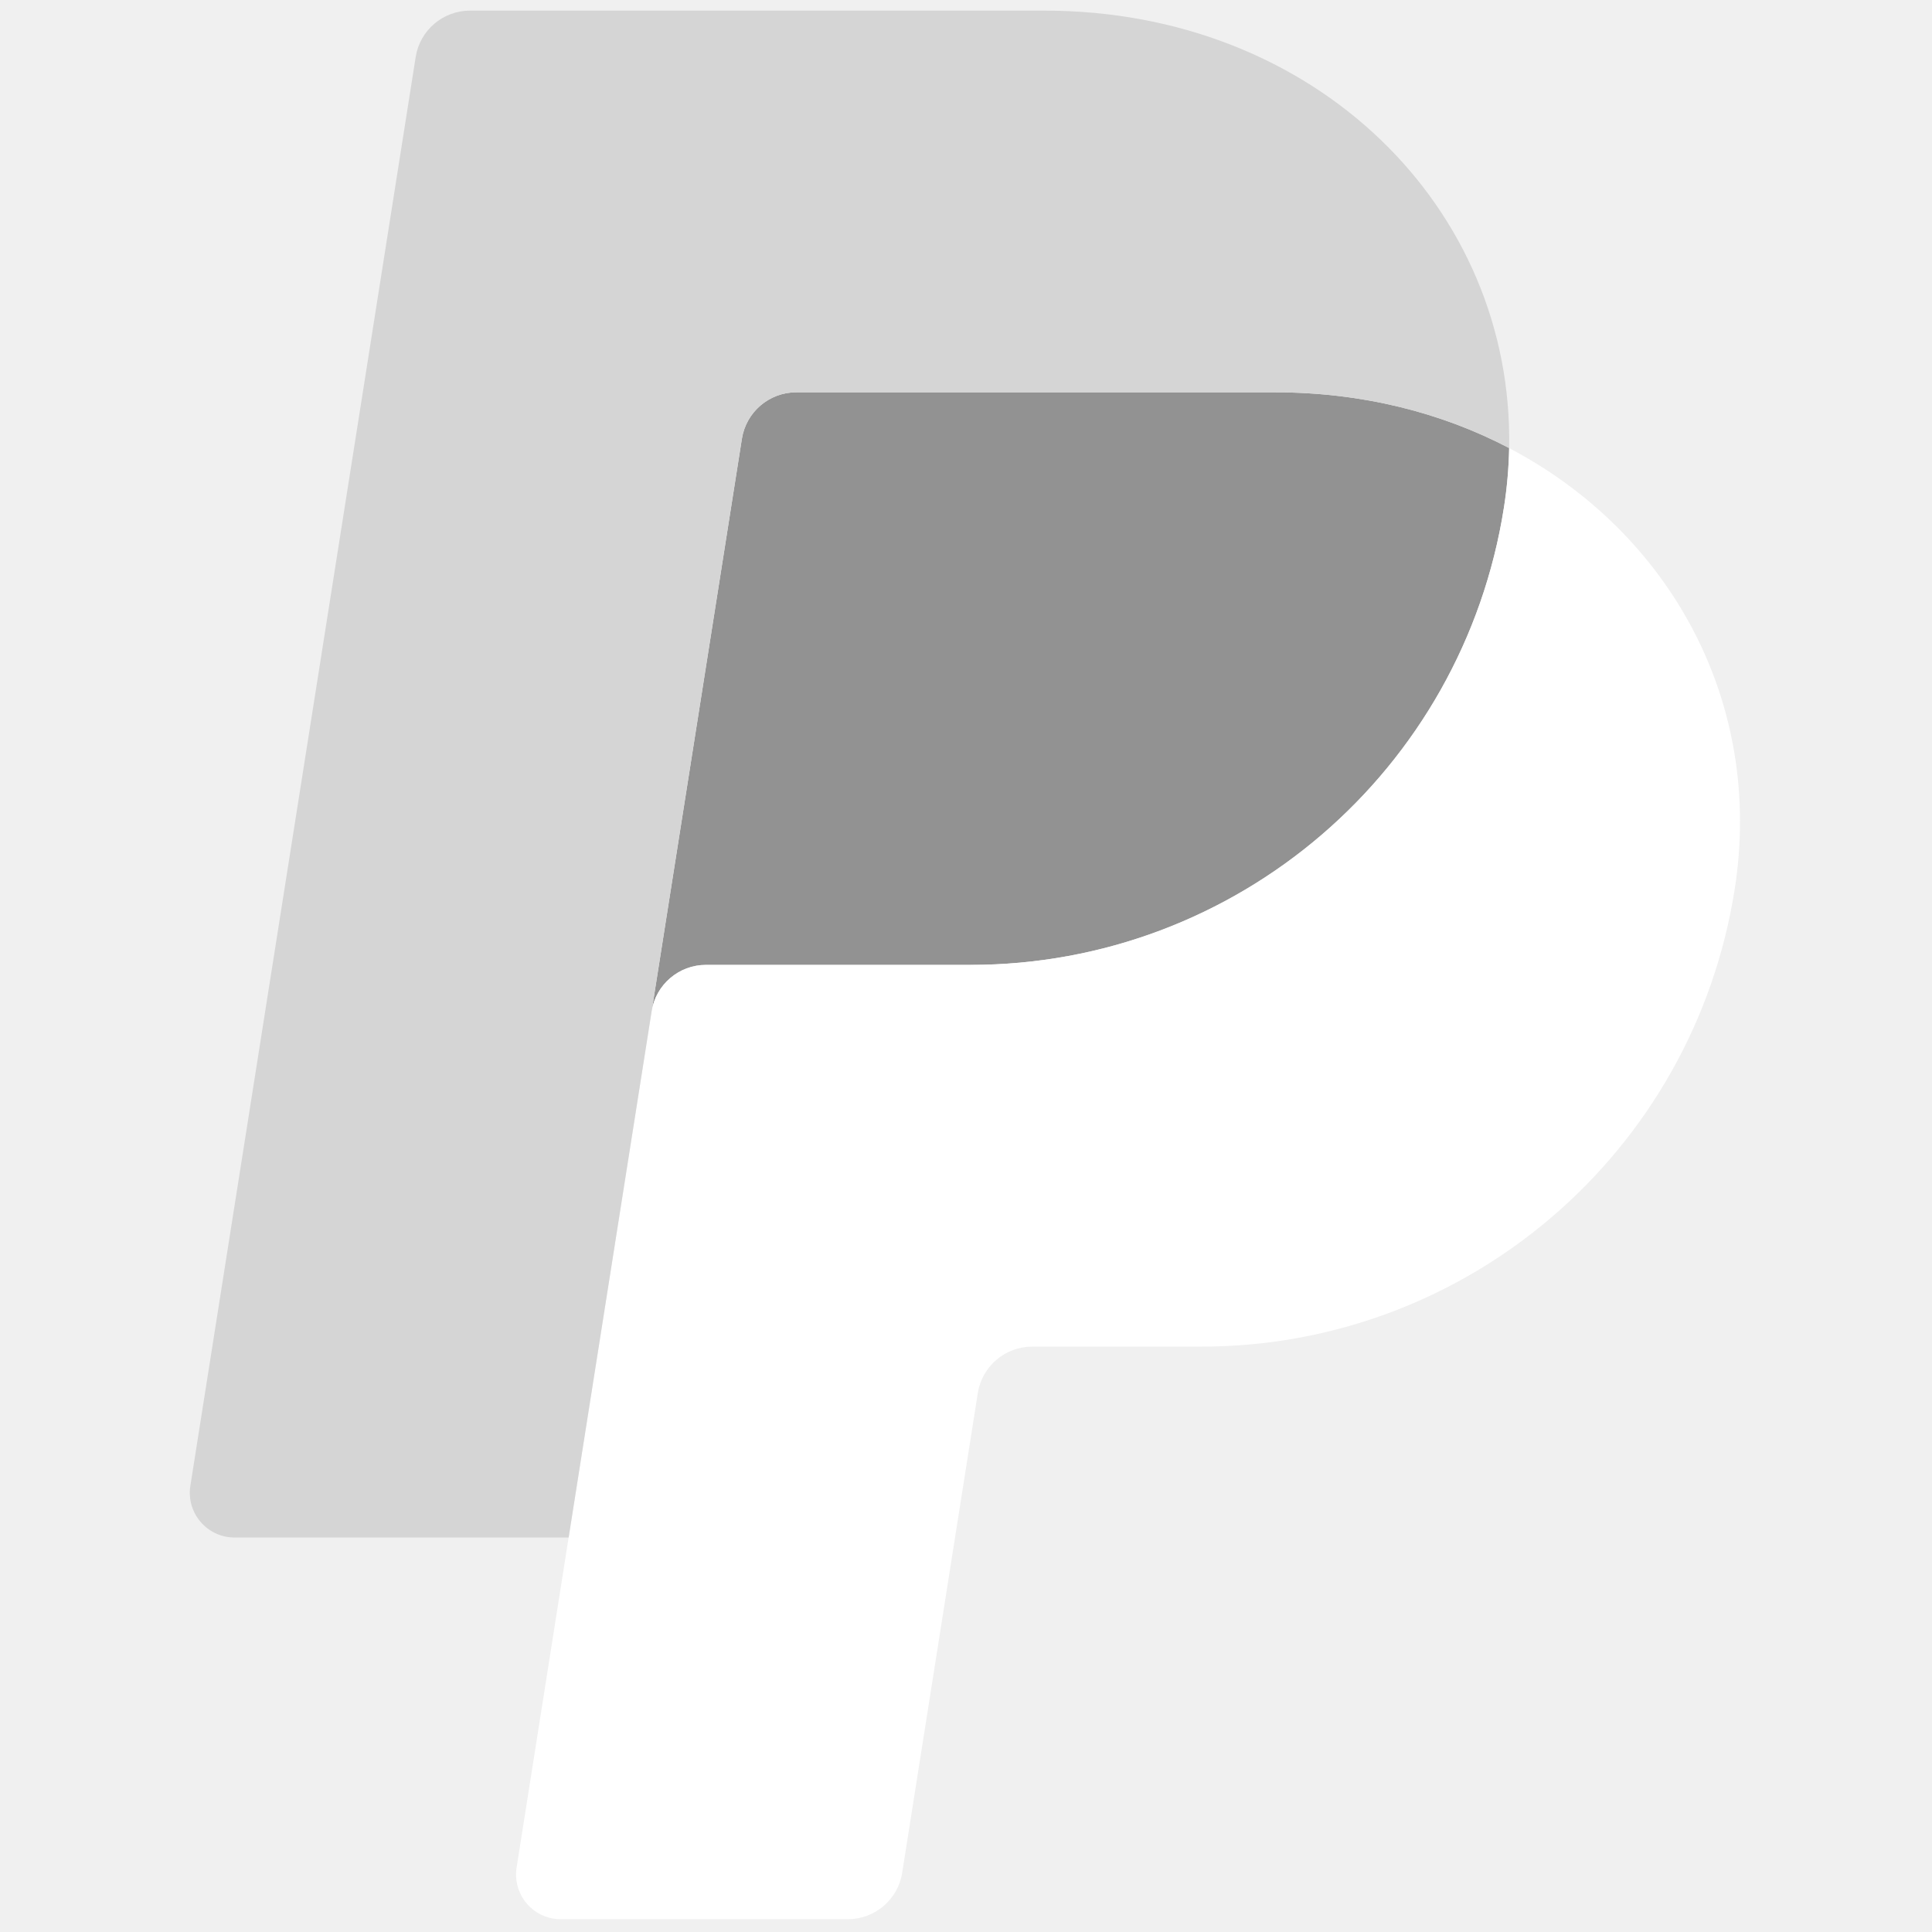
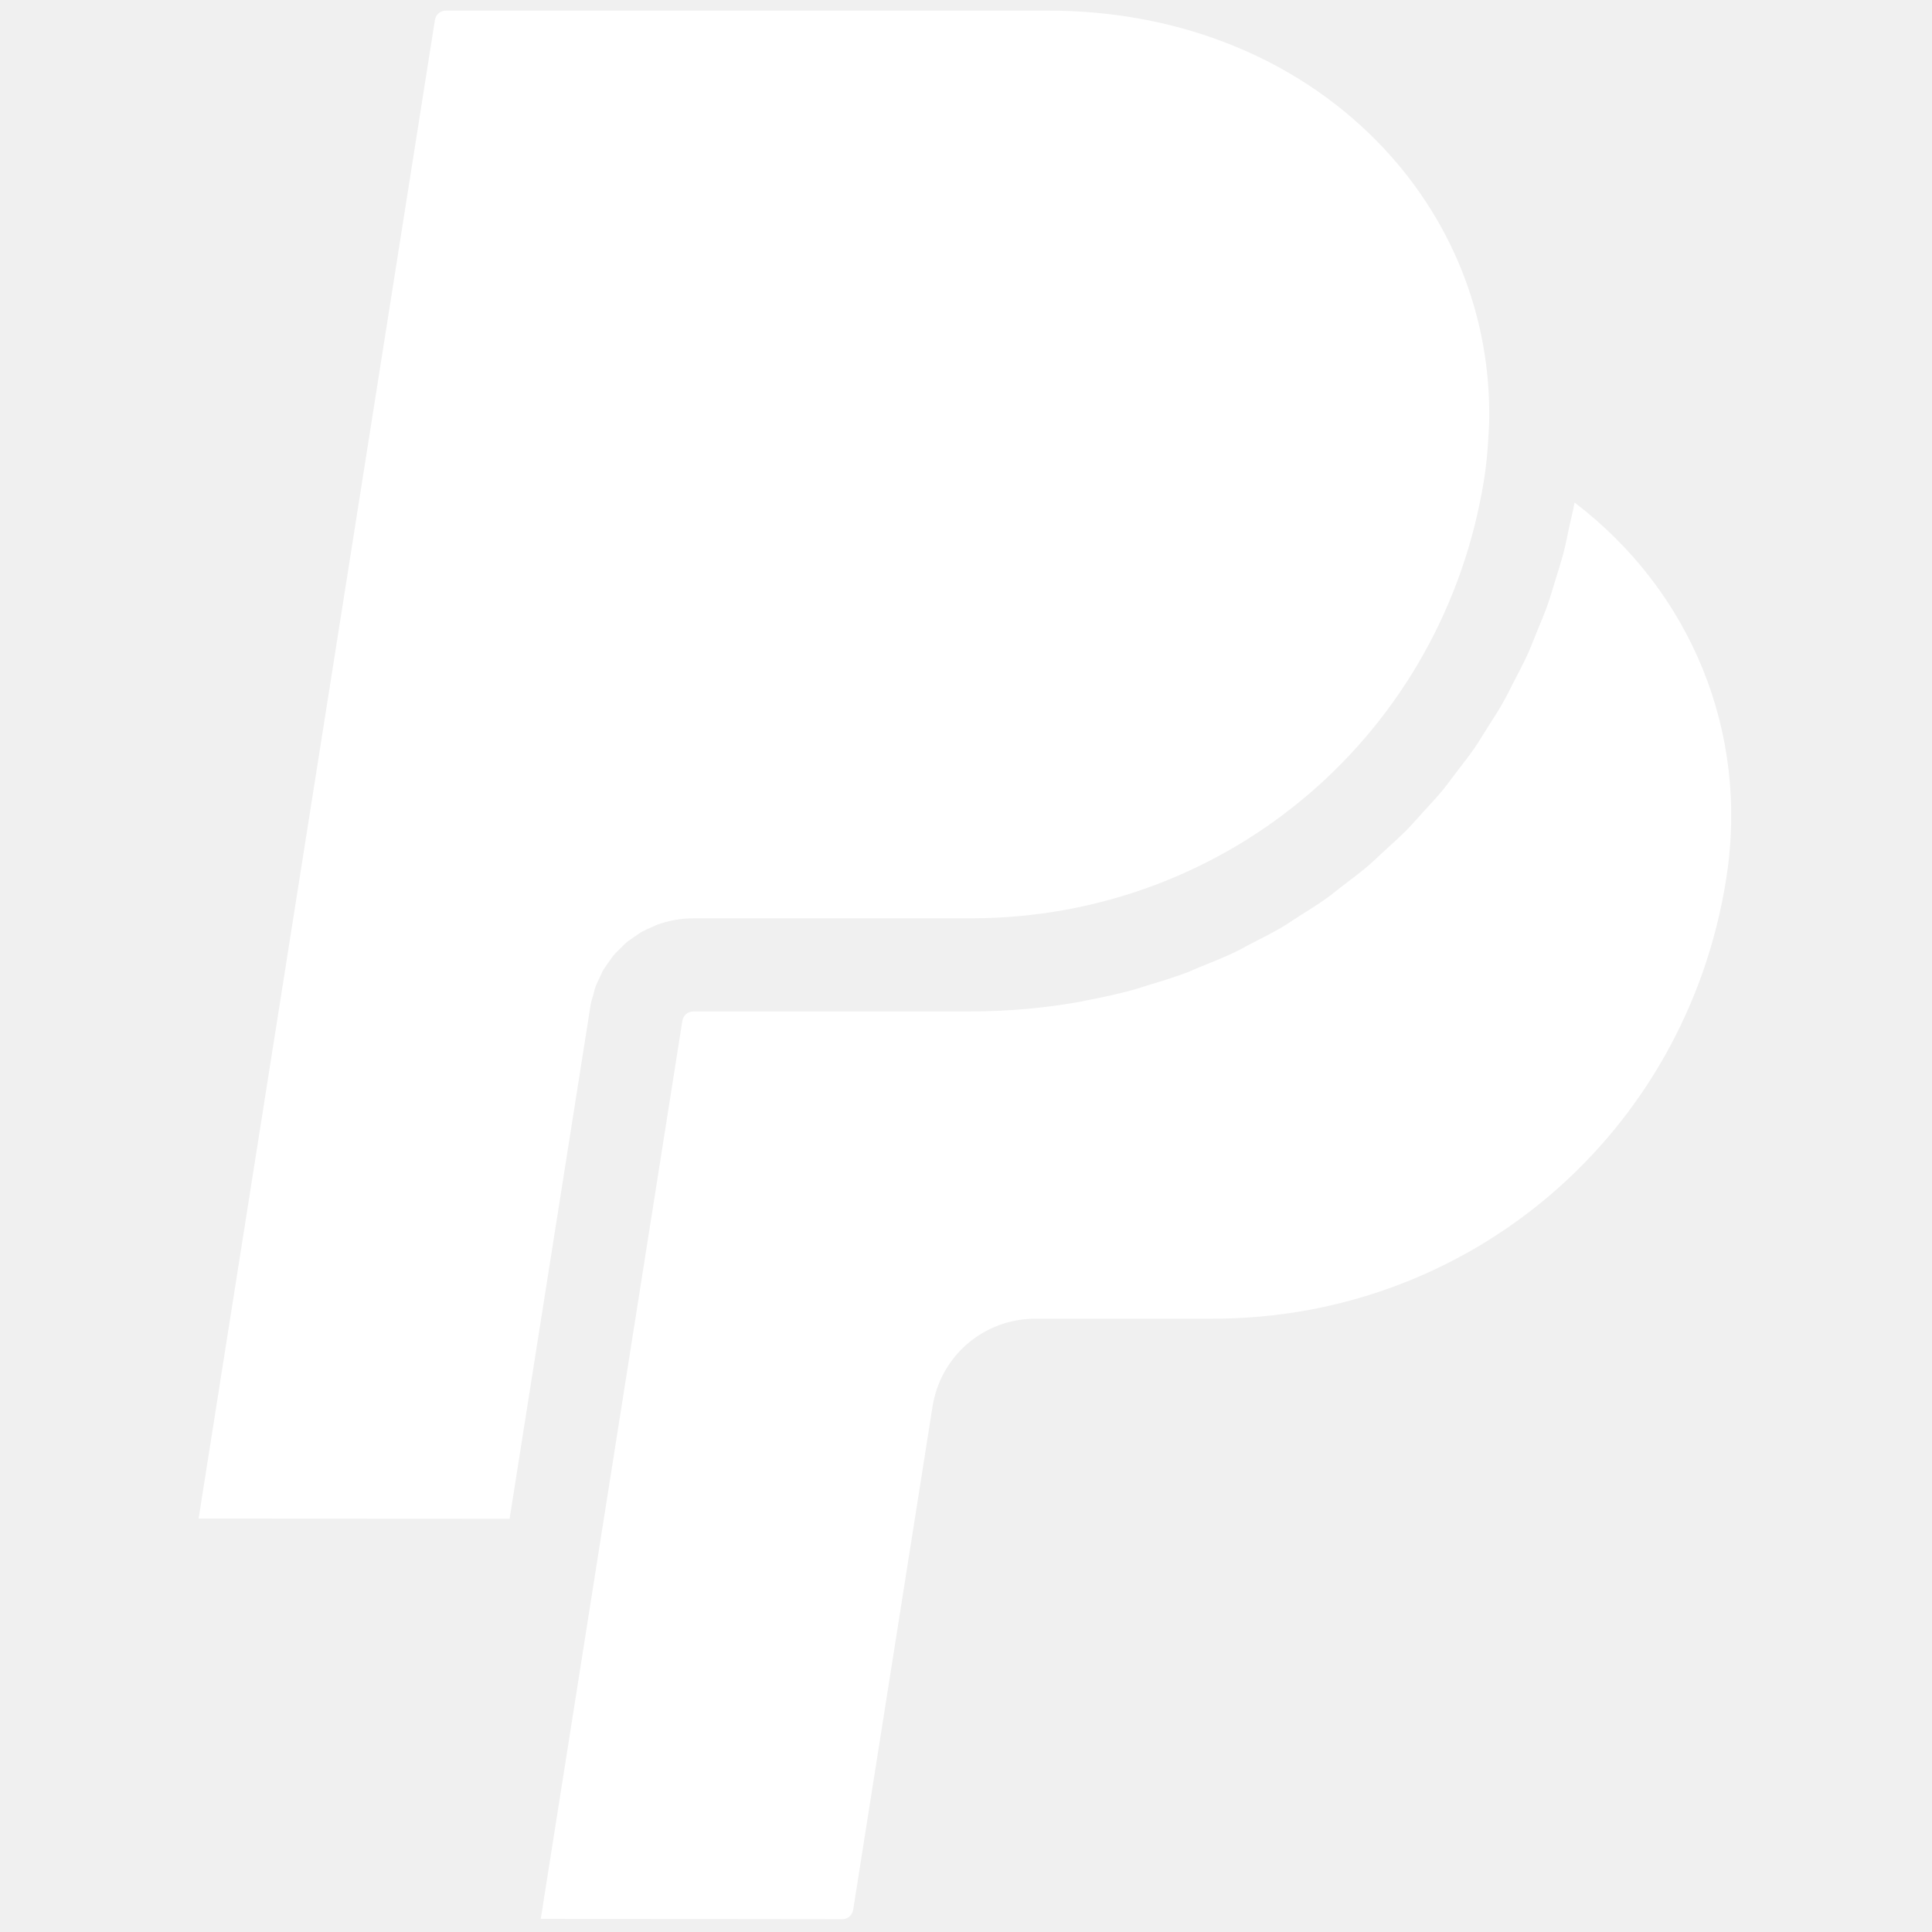
- <svg xmlns="http://www.w3.org/2000/svg" width="256" height="256" viewBox="0 0 256 256">
-   <g id="Gruppe">
-     <path id="Pfad" fill="#929292" stroke="none" d="M 105.506 51.981 C 101.92 51.984 98.866 54.594 98.307 58.135 L 86.344 134.005 C 86.901 130.461 89.955 127.851 93.544 127.851 L 128.598 127.851 C 163.878 127.851 193.813 102.114 199.284 67.239 C 199.691 64.634 199.922 62.007 199.975 59.371 C 191.009 54.67 180.479 51.981 168.939 51.981 L 105.506 51.981 Z" />
-     <path id="path1" fill="#ffffff" stroke="none" d="M 199.97 59.374 C 199.916 62.01 199.686 64.637 199.278 67.242 C 193.807 102.117 163.87 127.854 128.593 127.854 L 93.544 127.854 C 89.958 127.854 86.901 130.461 86.344 134.008 L 75.346 203.727 L 68.453 247.461 C 67.939 250.687 70.139 253.719 73.365 254.234 C 73.674 254.281 73.986 254.307 74.298 254.307 L 112.345 254.307 C 115.931 254.304 118.985 251.693 119.545 248.153 L 129.565 184.588 C 130.127 181.044 133.182 178.434 136.77 178.434 L 159.171 178.434 C 194.451 178.434 224.386 152.697 229.857 117.822 C 233.74 93.069 221.275 70.547 199.97 59.377 L 199.97 59.374 Z" />
-     <path id="path2" fill="#d5d5d5" stroke="none" d="M 62.28 1.407 C 58.694 1.407 55.637 4.014 55.08 7.555 L 25.224 196.881 C 24.659 200.475 27.436 203.727 31.075 203.727 L 75.349 203.727 L 86.342 134.008 L 98.304 58.138 C 98.866 54.594 101.917 51.987 105.503 51.984 L 168.93 51.984 C 180.474 51.984 191.003 54.676 199.967 59.374 C 200.585 27.621 174.385 1.407 138.36 1.407 L 62.28 1.407 Z" />
+ <svg xmlns="http://www.w3.org/2000/svg" version="1.1" width="256" height="256" viewBox="0 0 256 256" xml:space="preserve">
+   <g style="stroke: none; stroke-width: 0; stroke-dasharray: none; stroke-linecap: butt; stroke-linejoin: miter; stroke-miterlimit: 10; fill: none; fill-rule: nonzero; opacity: 1;" transform="translate(1.406593 1.406593) scale(2.81 2.81)">
+     <path d="M 23.529 71.12 L 8.865 71.104 L 20.008 0.442 C 20.048 0.186 20.266 0 20.527 0 h 28.396 c 6.104 0 11.618 2.194 15.526 6.178 c 3.496 3.565 5.37 8.26 5.273 13.219 c -0.004 0.196 -0.022 0.392 -0.031 0.589 c -0.034 0.687 -0.093 1.374 -0.199 2.049 C 67.604 34.068 57.42 42.802 45.278 42.802 H 32.195 c -0.304 0 -0.602 0.028 -0.891 0.081 c -0.011 0.002 -0.02 0.006 -0.031 0.008 c -0.276 0.052 -0.545 0.125 -0.803 0.22 c -0.059 0.022 -0.111 0.055 -0.169 0.079 c -0.206 0.085 -0.409 0.174 -0.6 0.286 c -0.073 0.043 -0.136 0.098 -0.206 0.144 c -0.165 0.109 -0.331 0.216 -0.481 0.344 c -0.076 0.064 -0.139 0.141 -0.211 0.209 c -0.132 0.126 -0.266 0.249 -0.383 0.39 c -0.07 0.084 -0.126 0.181 -0.191 0.27 c -0.101 0.14 -0.206 0.276 -0.293 0.427 c -0.06 0.104 -0.103 0.219 -0.155 0.329 c -0.072 0.15 -0.148 0.296 -0.205 0.454 c -0.044 0.123 -0.069 0.254 -0.104 0.381 c -0.038 0.139 -0.088 0.273 -0.114 0.418 l -0.016 0.099 c -0.001 0.004 -0.002 0.008 -0.003 0.013 l -2.956 18.749 L 23.529 71.12 z" style="stroke: none; stroke-width: 1; stroke-dasharray: none; stroke-linecap: butt; stroke-linejoin: miter; stroke-miterlimit: 10; fill: rgb(255,255,255); fill-rule: nonzero; opacity: 1;" transform=" matrix(1 0 0 1 0 0) " stroke-linecap="round" />
+     <path d="M 80.903 40.915 c -1.886 12.034 -12.07 20.767 -24.213 20.767 h -8.36 c -2.435 0 -4.478 1.745 -4.858 4.15 l -3.741 23.723 C 39.691 89.812 39.472 90 39.213 90 l -14.214 -0.017 l 4.446 -28.2 l 2.231 -14.147 c 0.041 -0.257 0.259 -0.443 0.518 -0.443 h 13.083 c 1.788 0 3.539 -0.163 5.241 -0.471 c 0.067 -0.012 0.131 -0.032 0.197 -0.044 c 0.778 -0.147 1.548 -0.318 2.303 -0.525 c 0.17 -0.047 0.333 -0.111 0.501 -0.161 c 0.645 -0.19 1.287 -0.387 1.912 -0.62 c 0.222 -0.083 0.433 -0.186 0.653 -0.274 c 0.56 -0.225 1.121 -0.449 1.663 -0.707 c 0.253 -0.12 0.492 -0.263 0.741 -0.39 c 0.494 -0.253 0.991 -0.502 1.468 -0.783 c 0.267 -0.157 0.518 -0.336 0.779 -0.501 c 0.441 -0.279 0.886 -0.552 1.311 -0.855 c 0.271 -0.193 0.526 -0.408 0.79 -0.61 c 0.394 -0.302 0.793 -0.597 1.171 -0.919 c 0.267 -0.228 0.516 -0.476 0.775 -0.713 c 0.352 -0.323 0.71 -0.639 1.047 -0.979 c 0.257 -0.261 0.494 -0.541 0.742 -0.811 c 0.314 -0.343 0.633 -0.679 0.93 -1.037 c 0.241 -0.29 0.46 -0.599 0.689 -0.899 c 0.277 -0.363 0.561 -0.719 0.822 -1.095 c 0.22 -0.318 0.417 -0.653 0.625 -0.981 c 0.242 -0.381 0.49 -0.757 0.715 -1.151 c 0.195 -0.343 0.367 -0.702 0.549 -1.055 c 0.206 -0.4 0.42 -0.794 0.608 -1.205 c 0.168 -0.367 0.311 -0.747 0.464 -1.122 c 0.17 -0.417 0.348 -0.829 0.5 -1.256 c 0.137 -0.386 0.249 -0.786 0.371 -1.18 c 0.134 -0.435 0.275 -0.865 0.39 -1.309 c 0.104 -0.403 0.182 -0.817 0.269 -1.227 c 0.08 -0.373 0.179 -0.737 0.245 -1.116 C 79.224 27.365 81.987 34.01 80.903 40.915 z" style="stroke: none; stroke-width: 1; stroke-dasharray: none; stroke-linecap: butt; stroke-linejoin: miter; stroke-miterlimit: 10; fill: rgb(255,255,255); fill-rule: nonzero; opacity: 1;" transform=" matrix(1 0 0 1 0 0) " stroke-linecap="round" />
  </g>
</svg>
